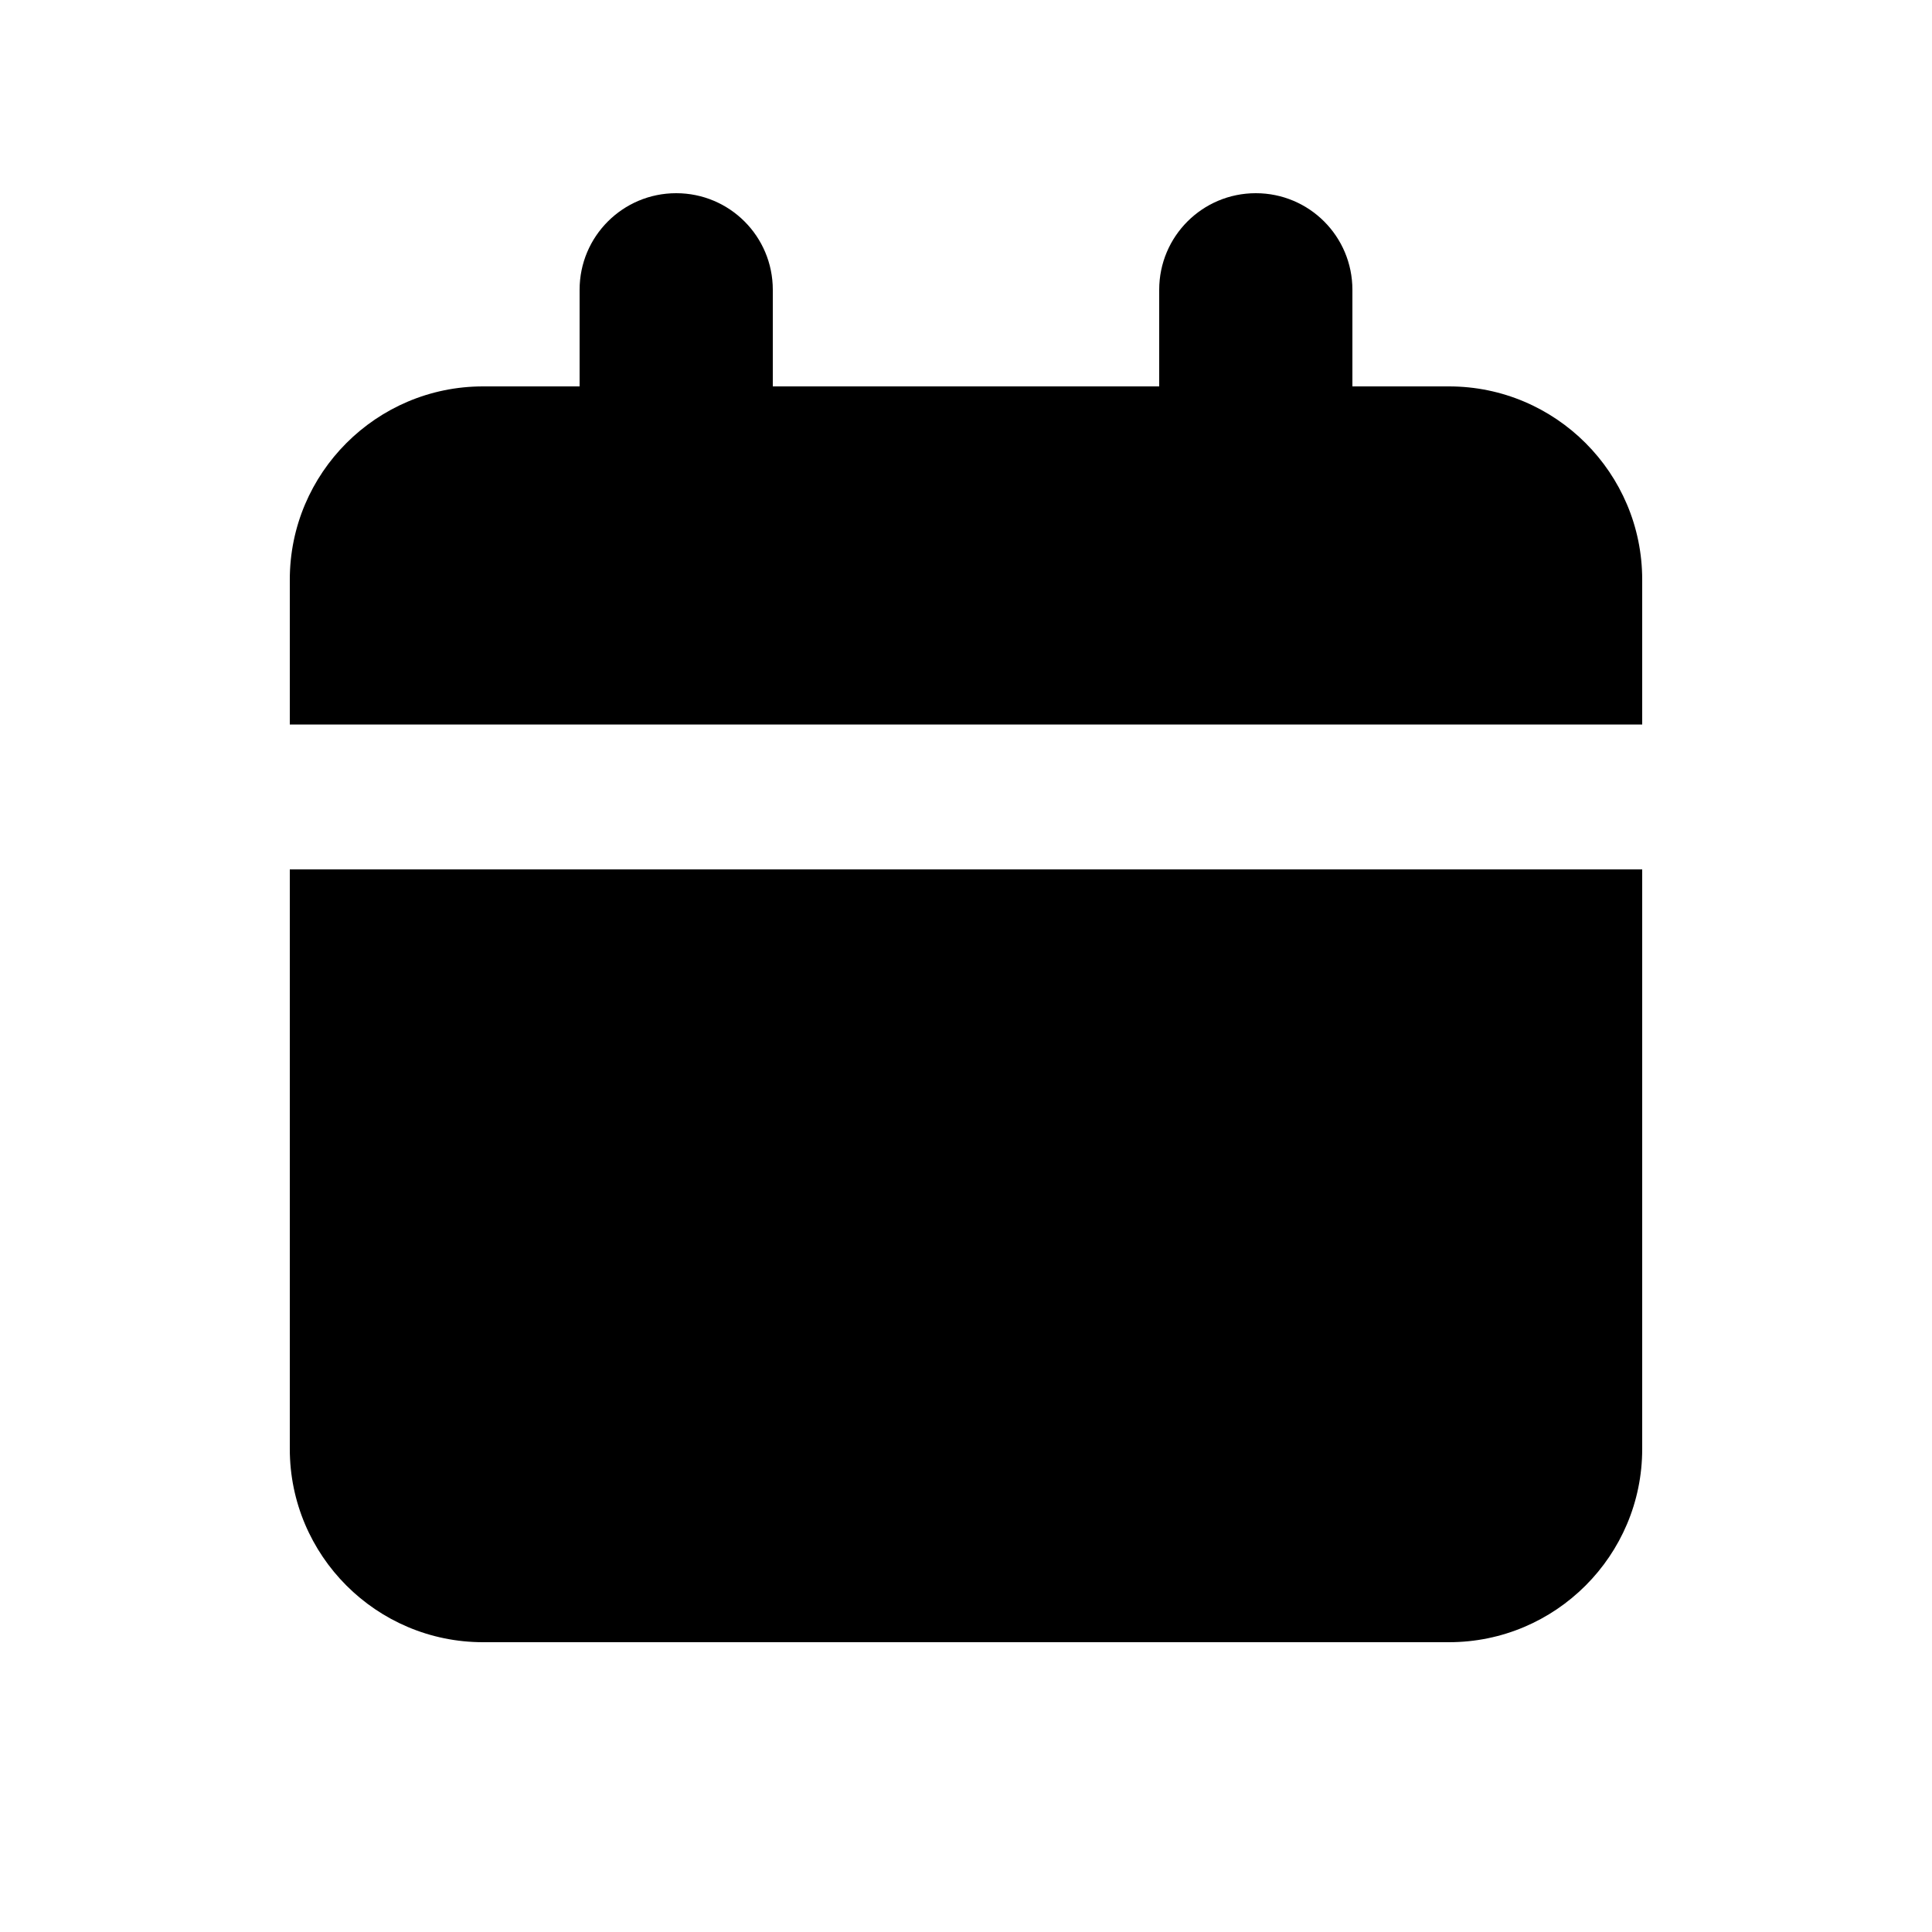
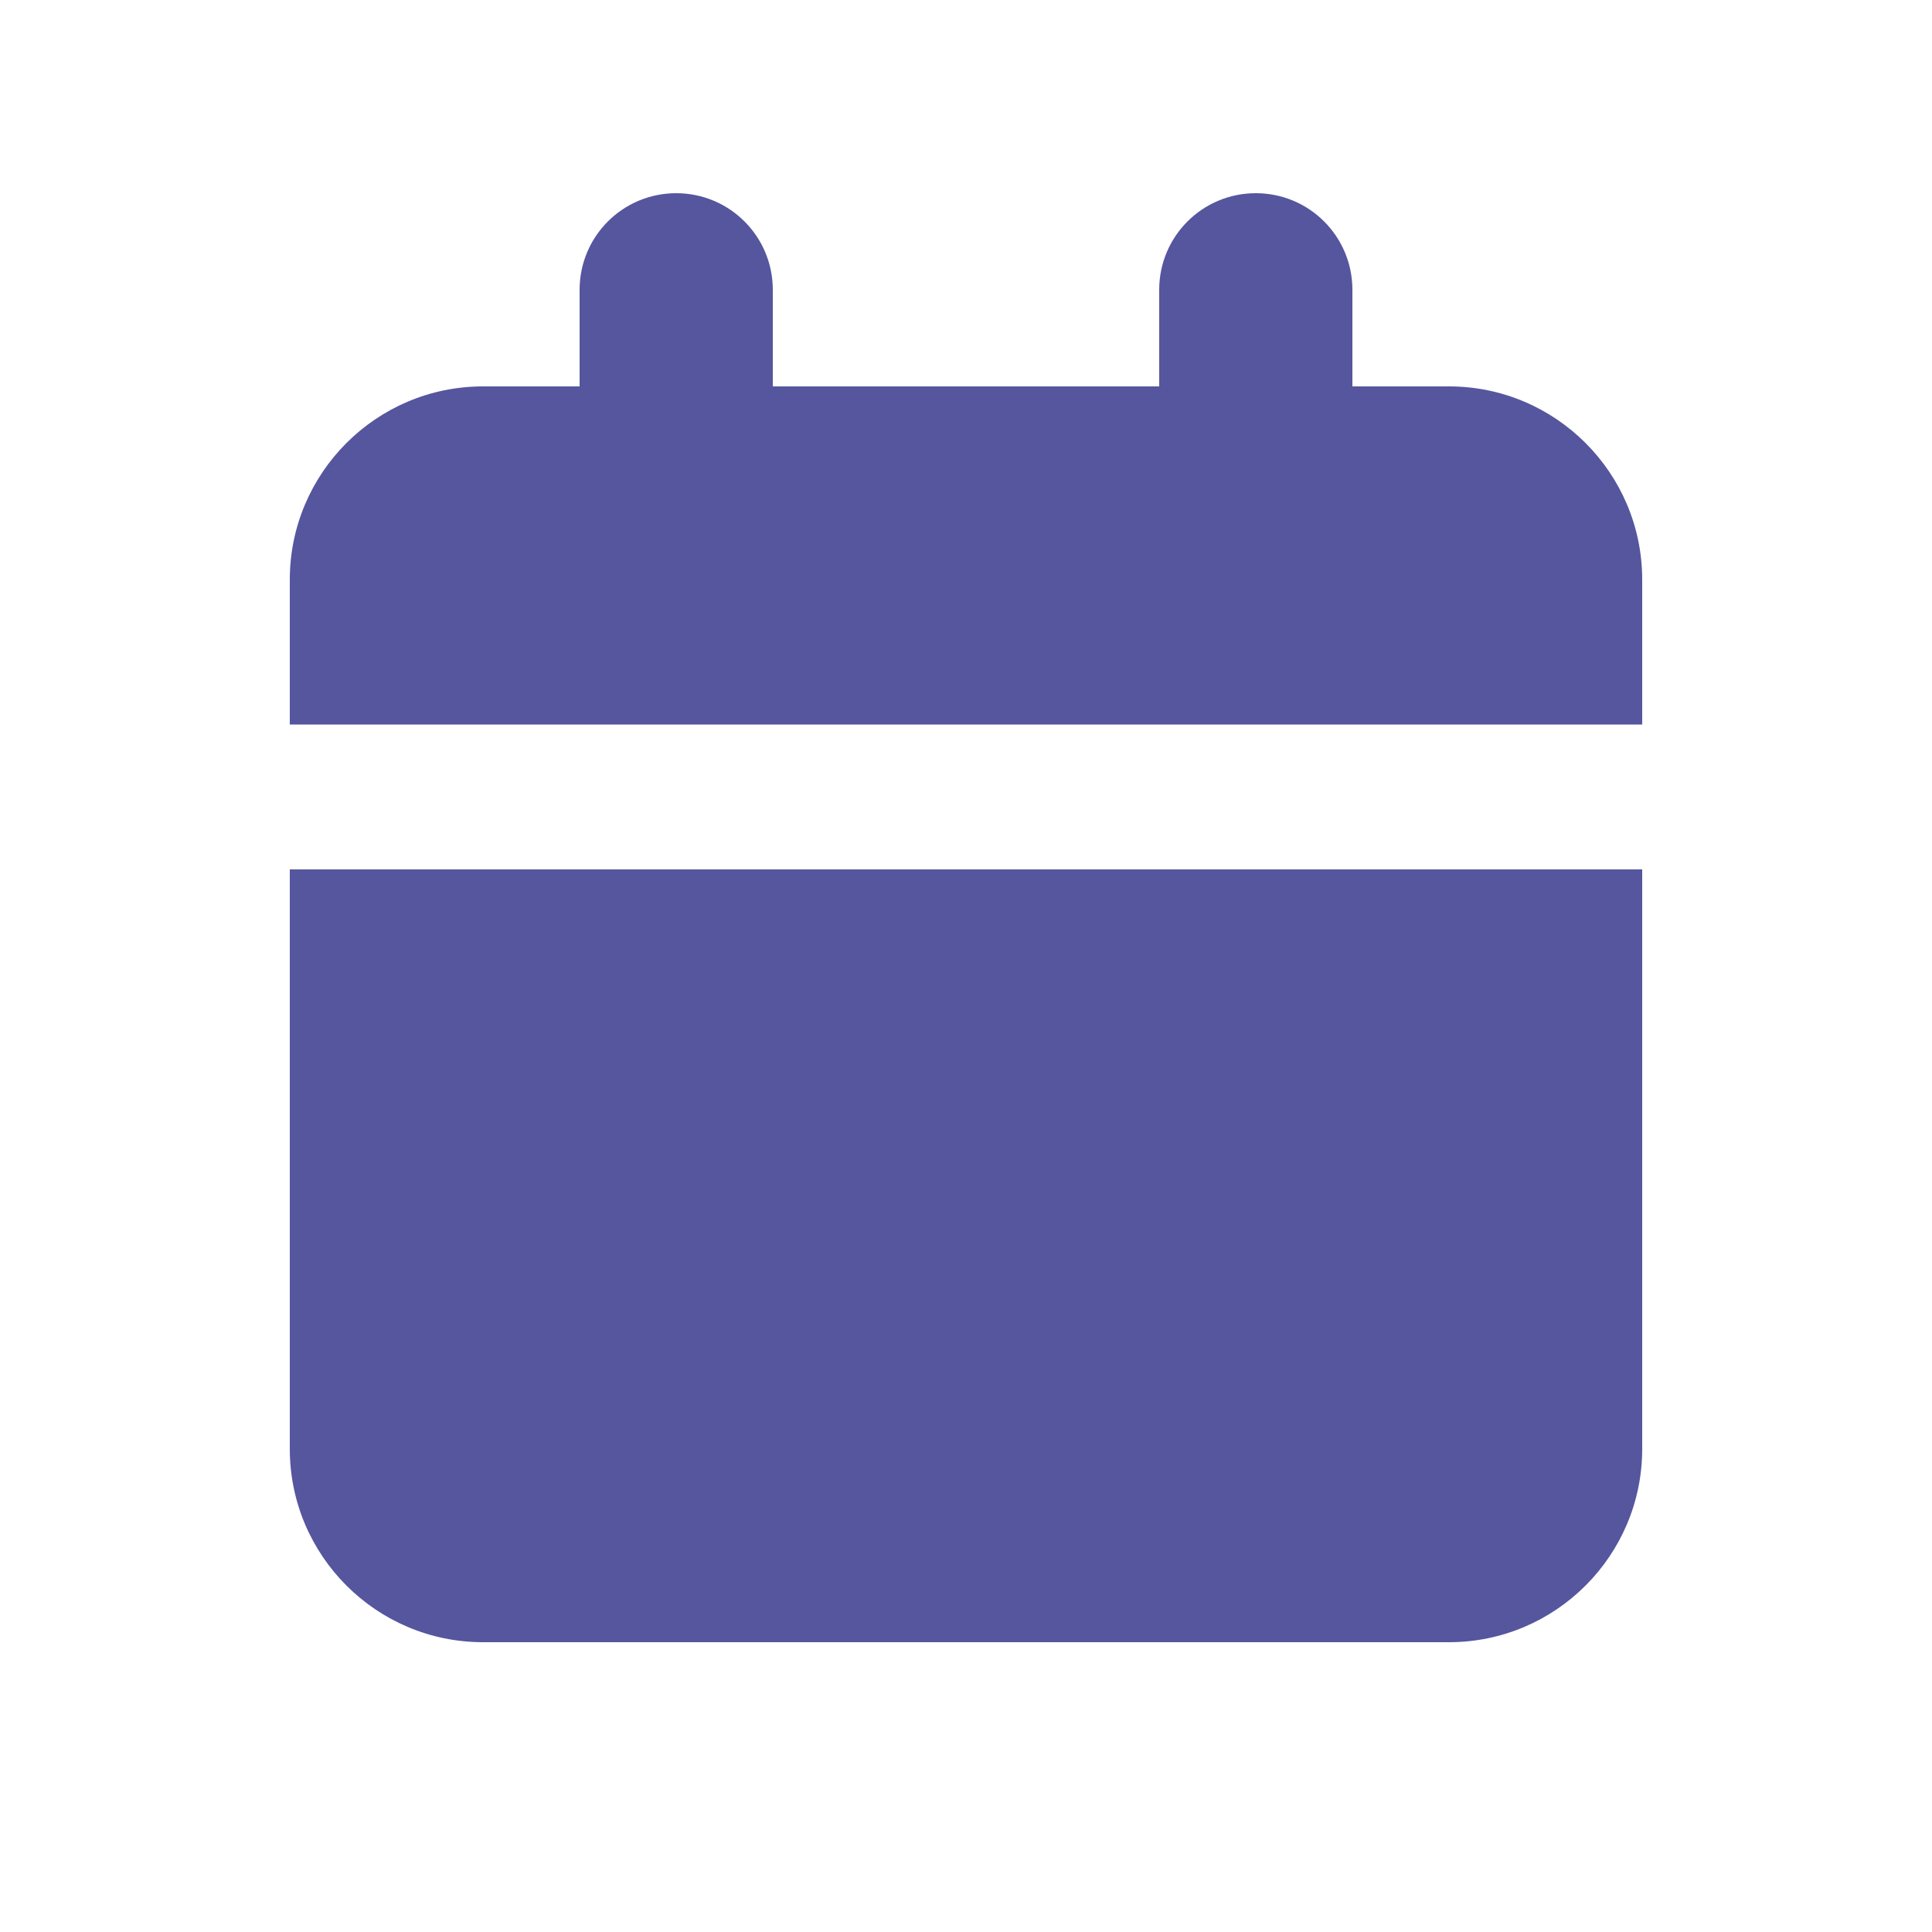
<svg xmlns="http://www.w3.org/2000/svg" viewBox="0 0 640 640">
-   <path d="M224 64C206.3 64 192 78.3 192 96L192 128L160 128C124.7 128 96 156.7 96 192L96 240L544 240L544 192C544 156.7 515.3 128 480 128L448 128L448 96C448 78.3 433.7 64 416 64C398.3 64 384 78.3 384 96L384 128L256 128L256 96C256 78.3 241.7 64 224 64zM96 288L96 480C96 515.3 124.7 544 160 544L480 544C515.3 544 544 515.3 544 480L544 288L96 288z" />
+   <path fill="#55569E" d="M224 64C206.3 64 192 78.3 192 96L192 128L160 128C124.7 128 96 156.7 96 192L96 240L544 240L544 192C544 156.7 515.3 128 480 128L448 128L448 96C448 78.3 433.7 64 416 64C398.3 64 384 78.3 384 96L384 128L256 128L256 96C256 78.3 241.7 64 224 64zM96 288L96 480C96 515.3 124.7 544 160 544L480 544C515.3 544 544 515.3 544 480L544 288L96 288z" />
</svg>
